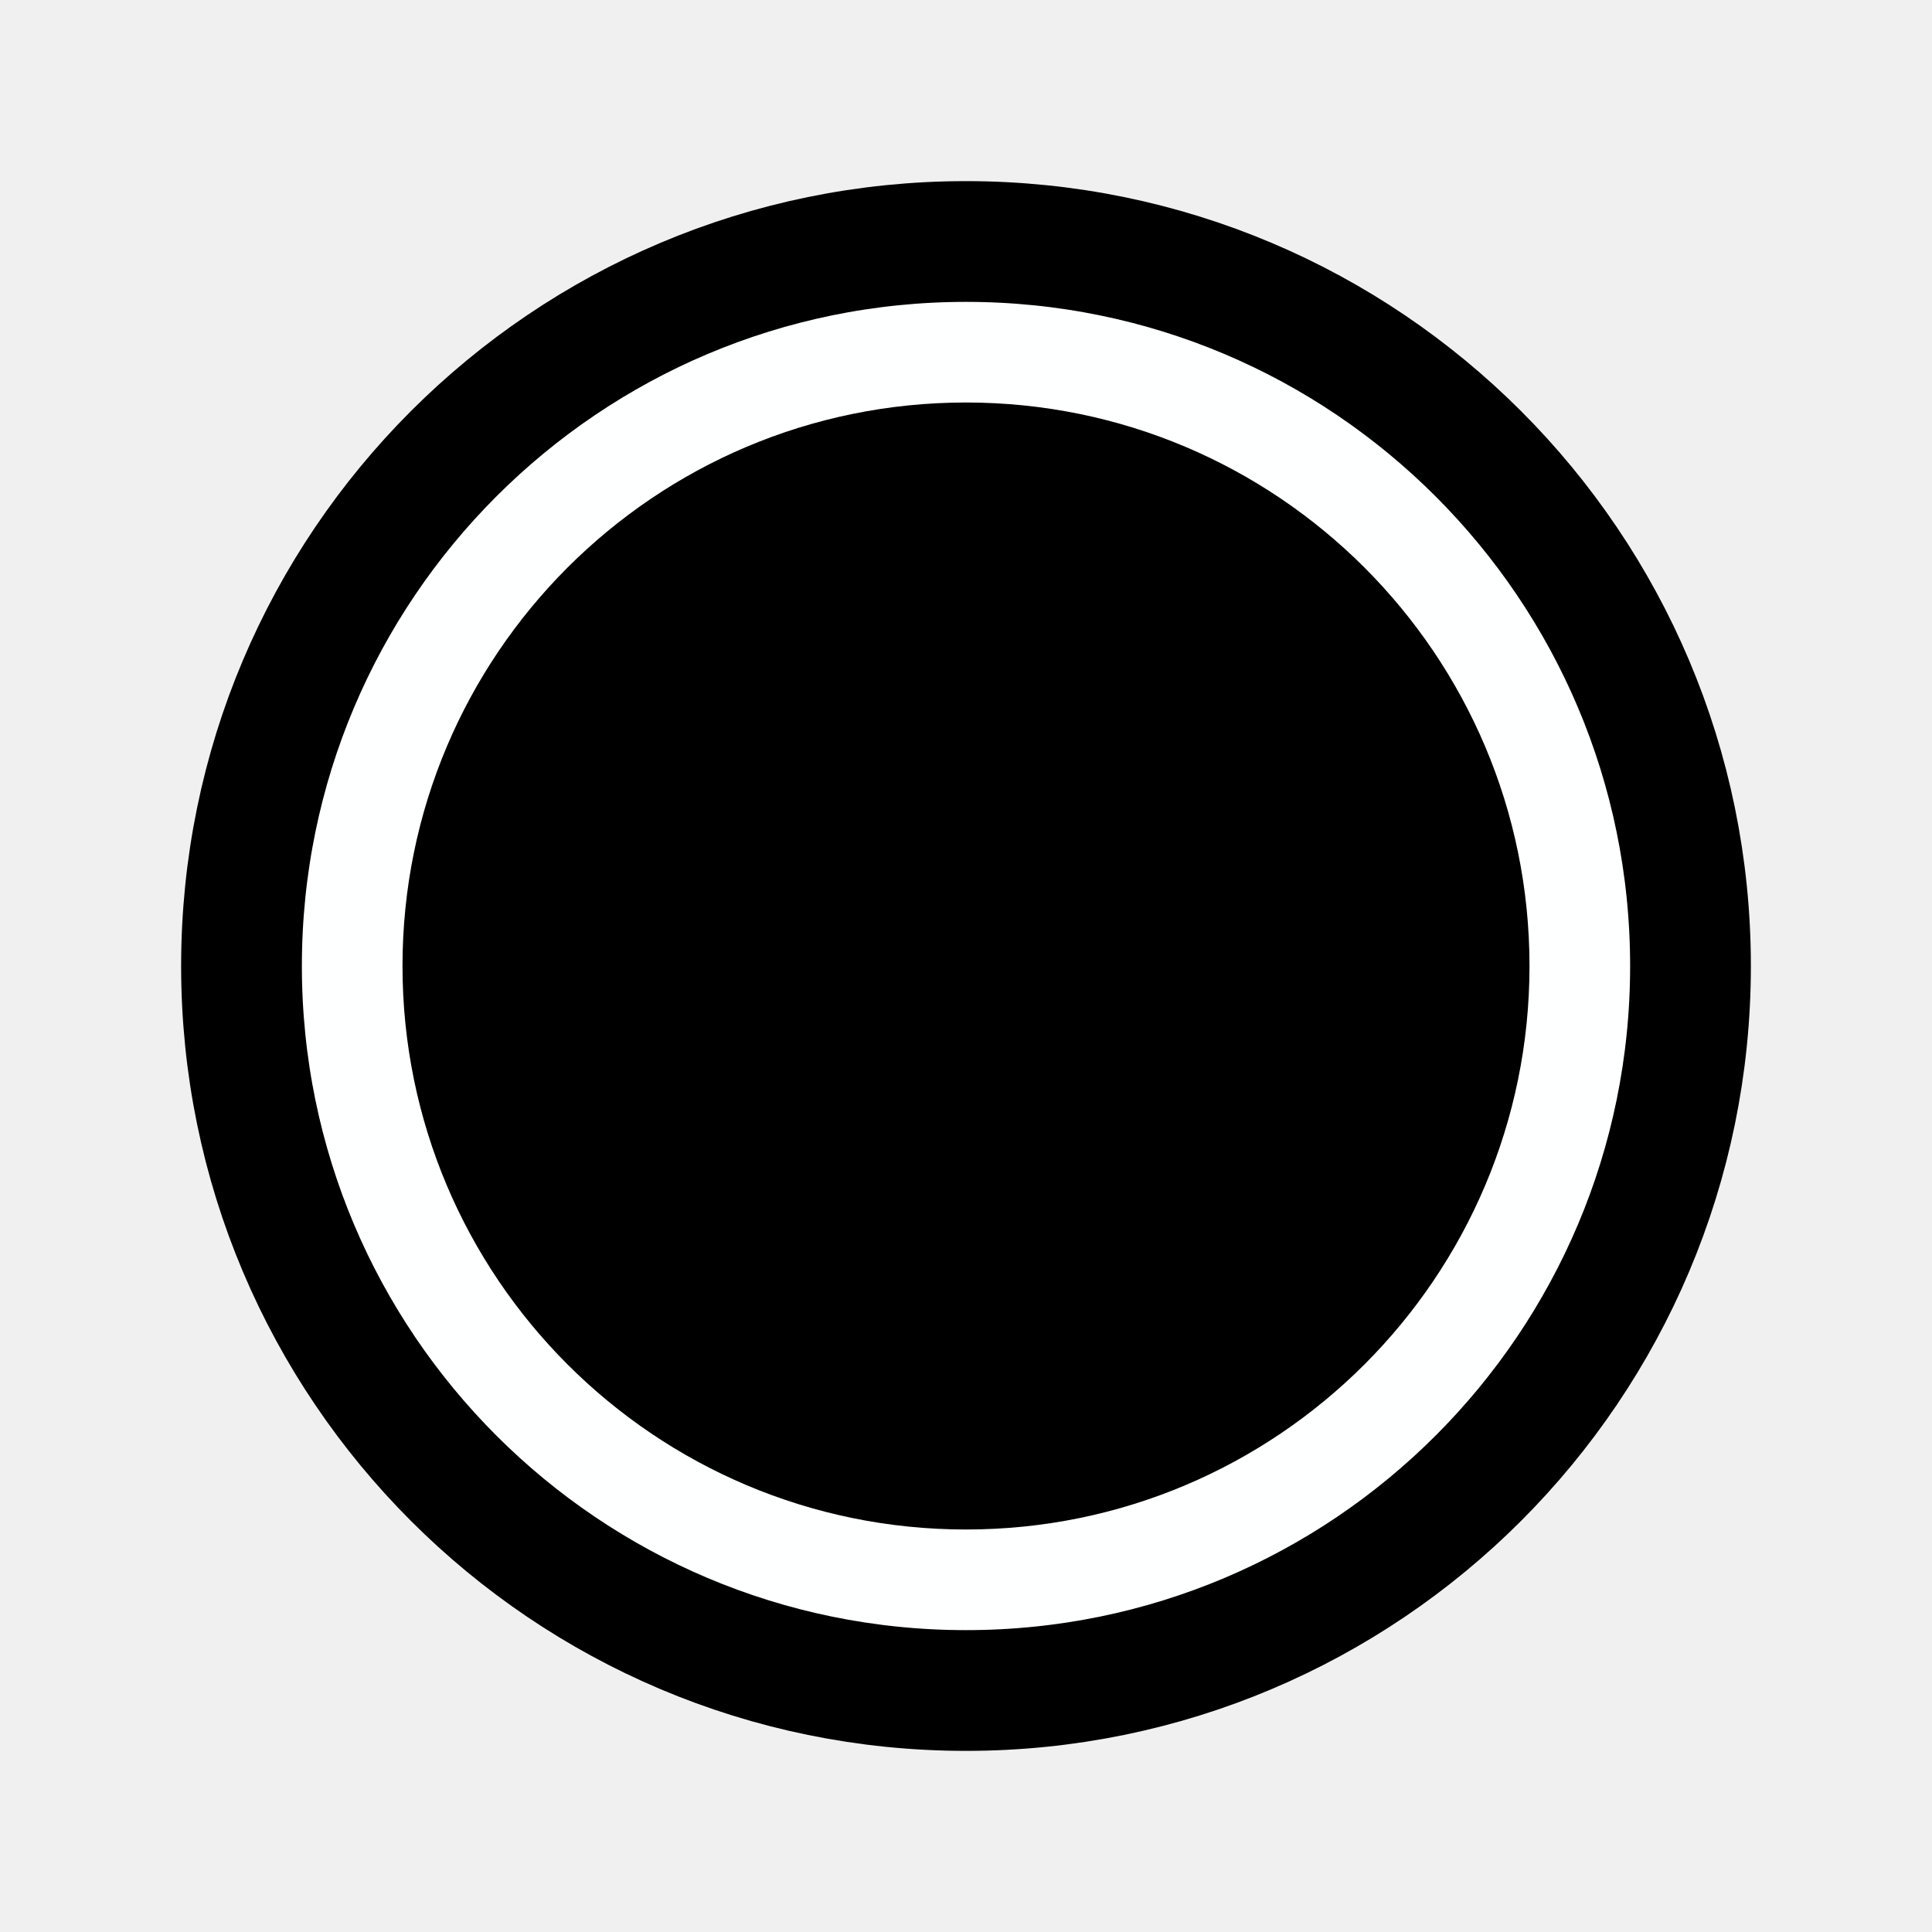
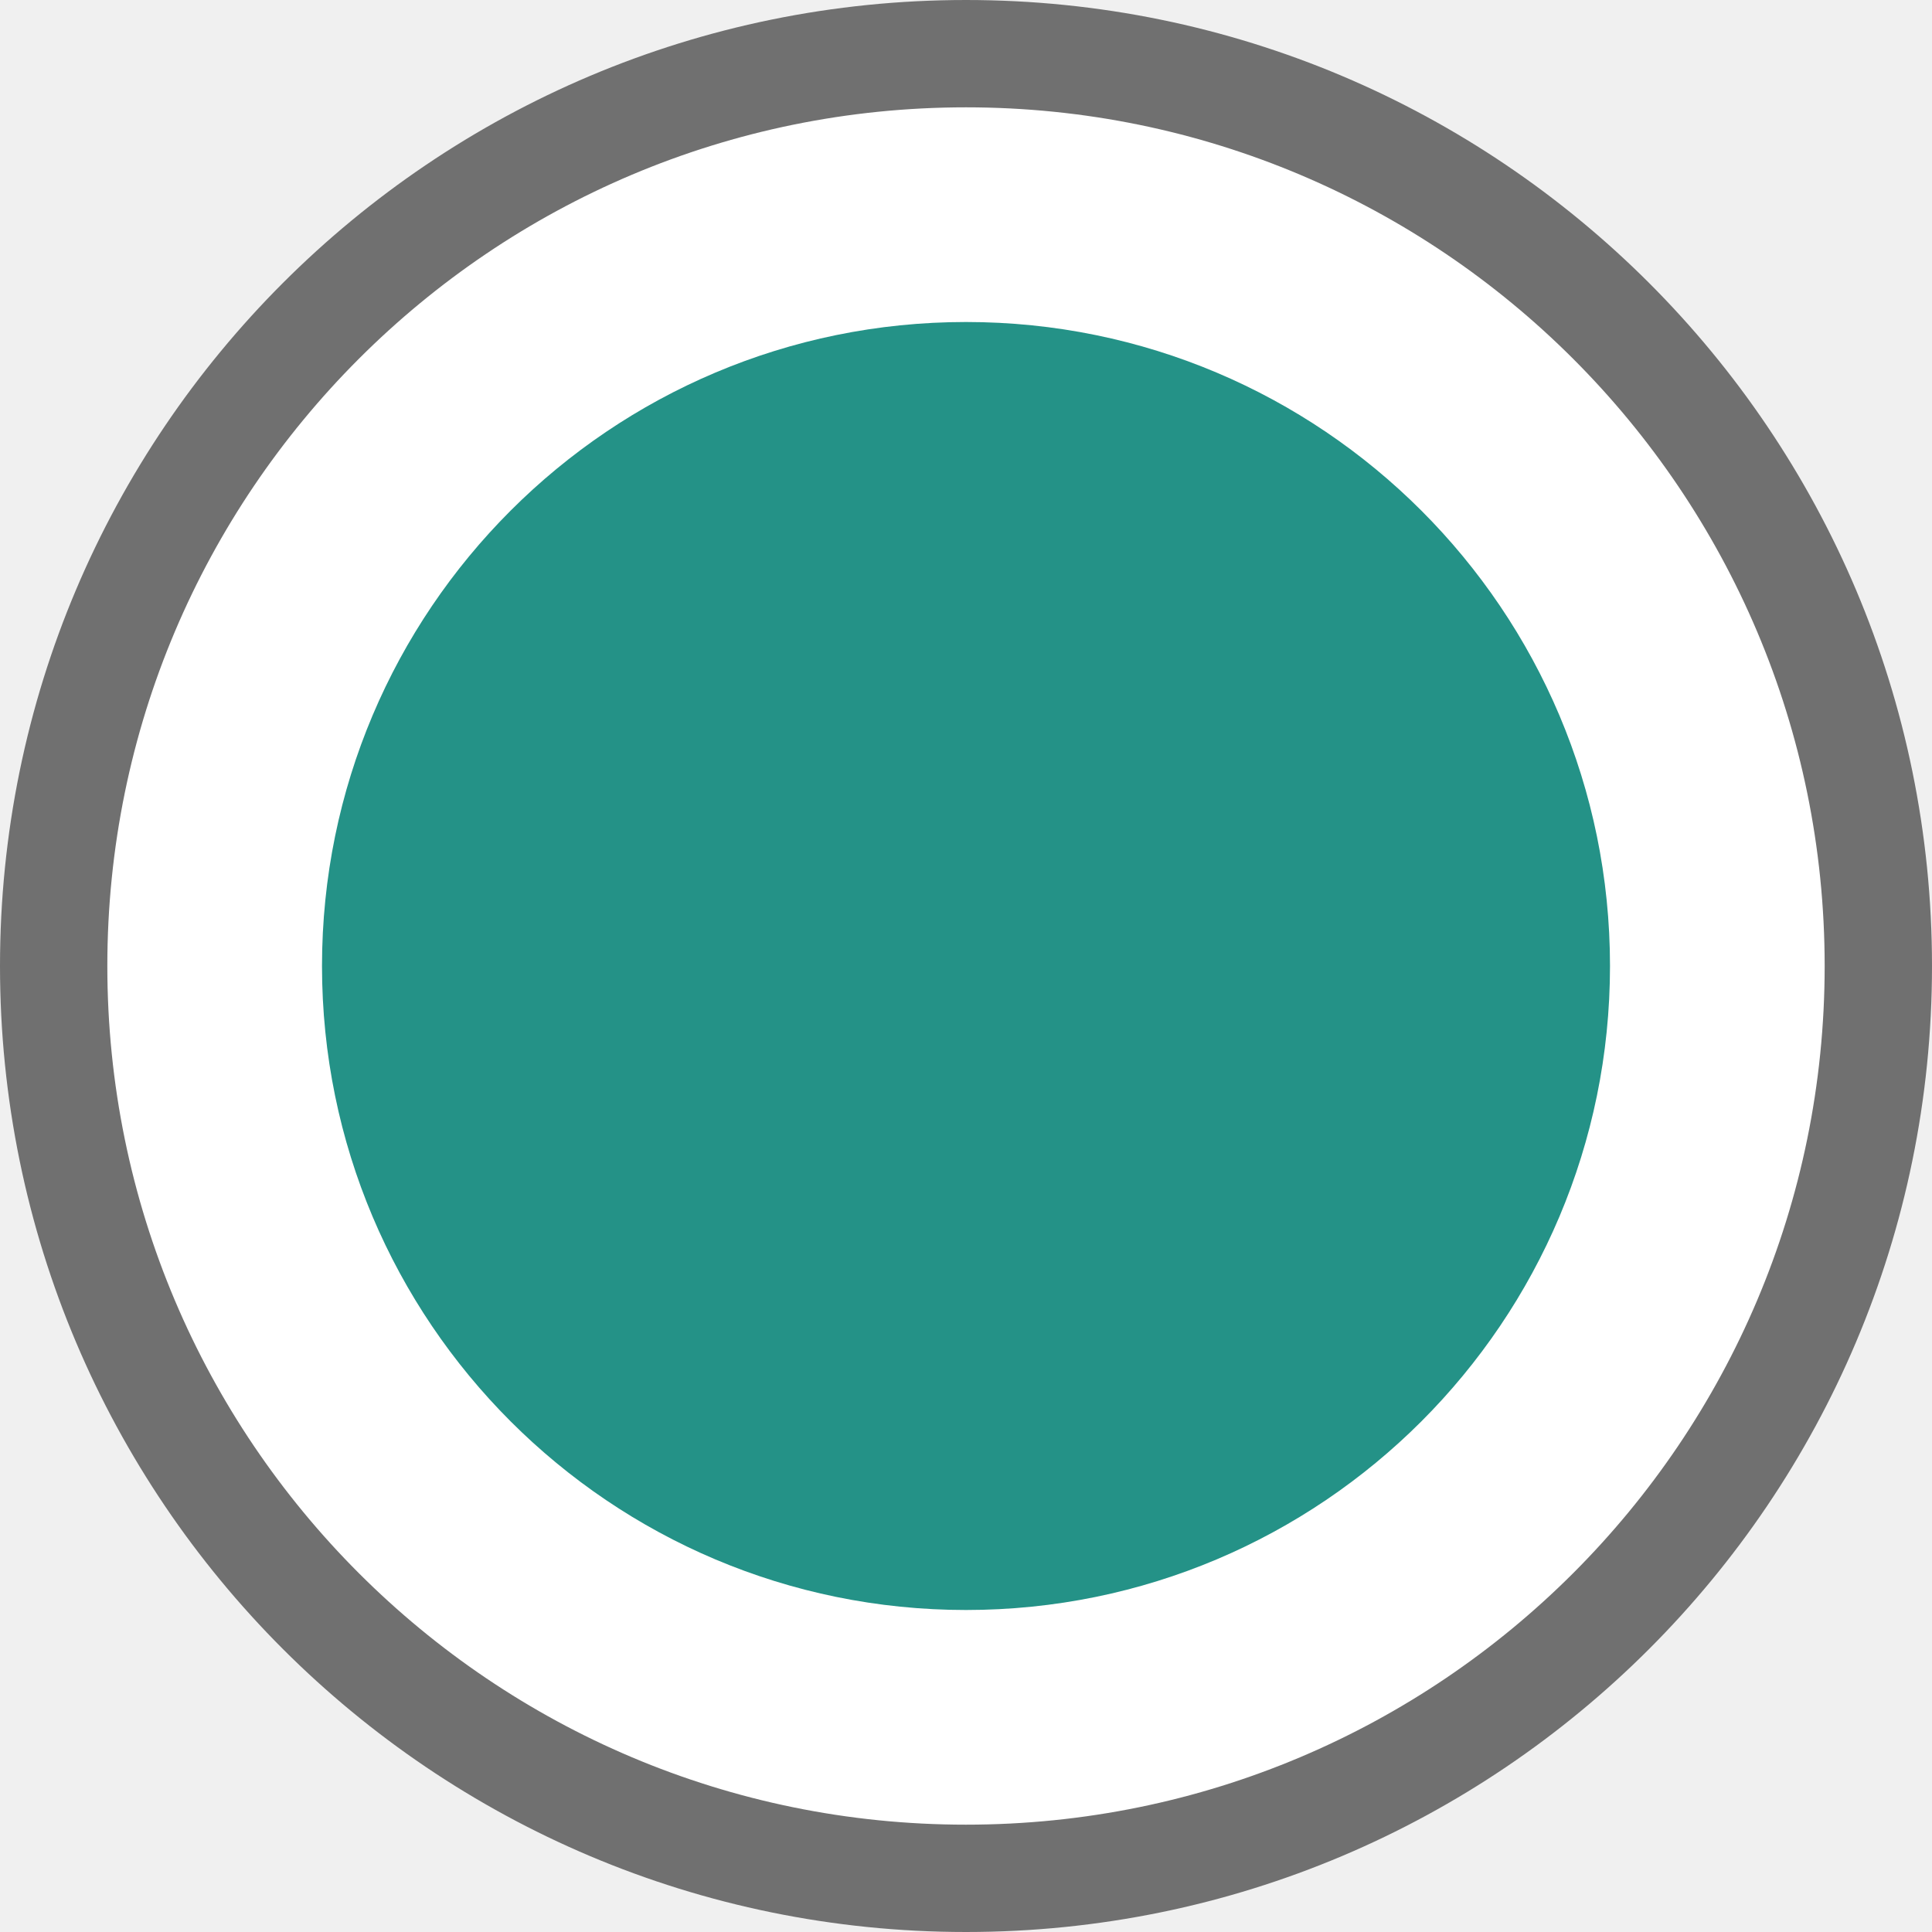
- <svg xmlns="http://www.w3.org/2000/svg" width="24px" height="24px" viewBox="0 0 24 24" version="1.1">
-   <g id="Customer_Record" stroke="none" stroke-width="1" fill="none" fill-rule="evenodd">
-     <g id="Cus_Mypage_Record_EditFull" transform="translate(-648, -348)">
-       <g id="Stacked-Group" transform="translate(400, 237)">
-         <g id="Stacked-Group-6" transform="translate(32, 32)">
-           <g id="Stacked-Group" transform="translate(0, 67)">
-             <g id="Controls/Radio/Active" transform="translate(216, 12)">
-               <circle id="Oval" stroke="currentColor" stroke-width="1.5" fill="#FEFFFF" cx="12" cy="12" r="9" />
-               <circle id="Oval-Copy" fill="currentColor" cx="12" cy="12" r="7" />
-             </g>
-           </g>
-         </g>
-       </g>
-     </g>
-   </g>
+ <svg xmlns="http://www.w3.org/2000/svg" width="18" height="18" viewBox="0 0 18 18" fill="none">
+   <circle cx="9" cy="9" r="8.5" fill="white" stroke="#707070" />
+   <circle cx="9" cy="9" r="6" fill="#249287" />
</svg>
